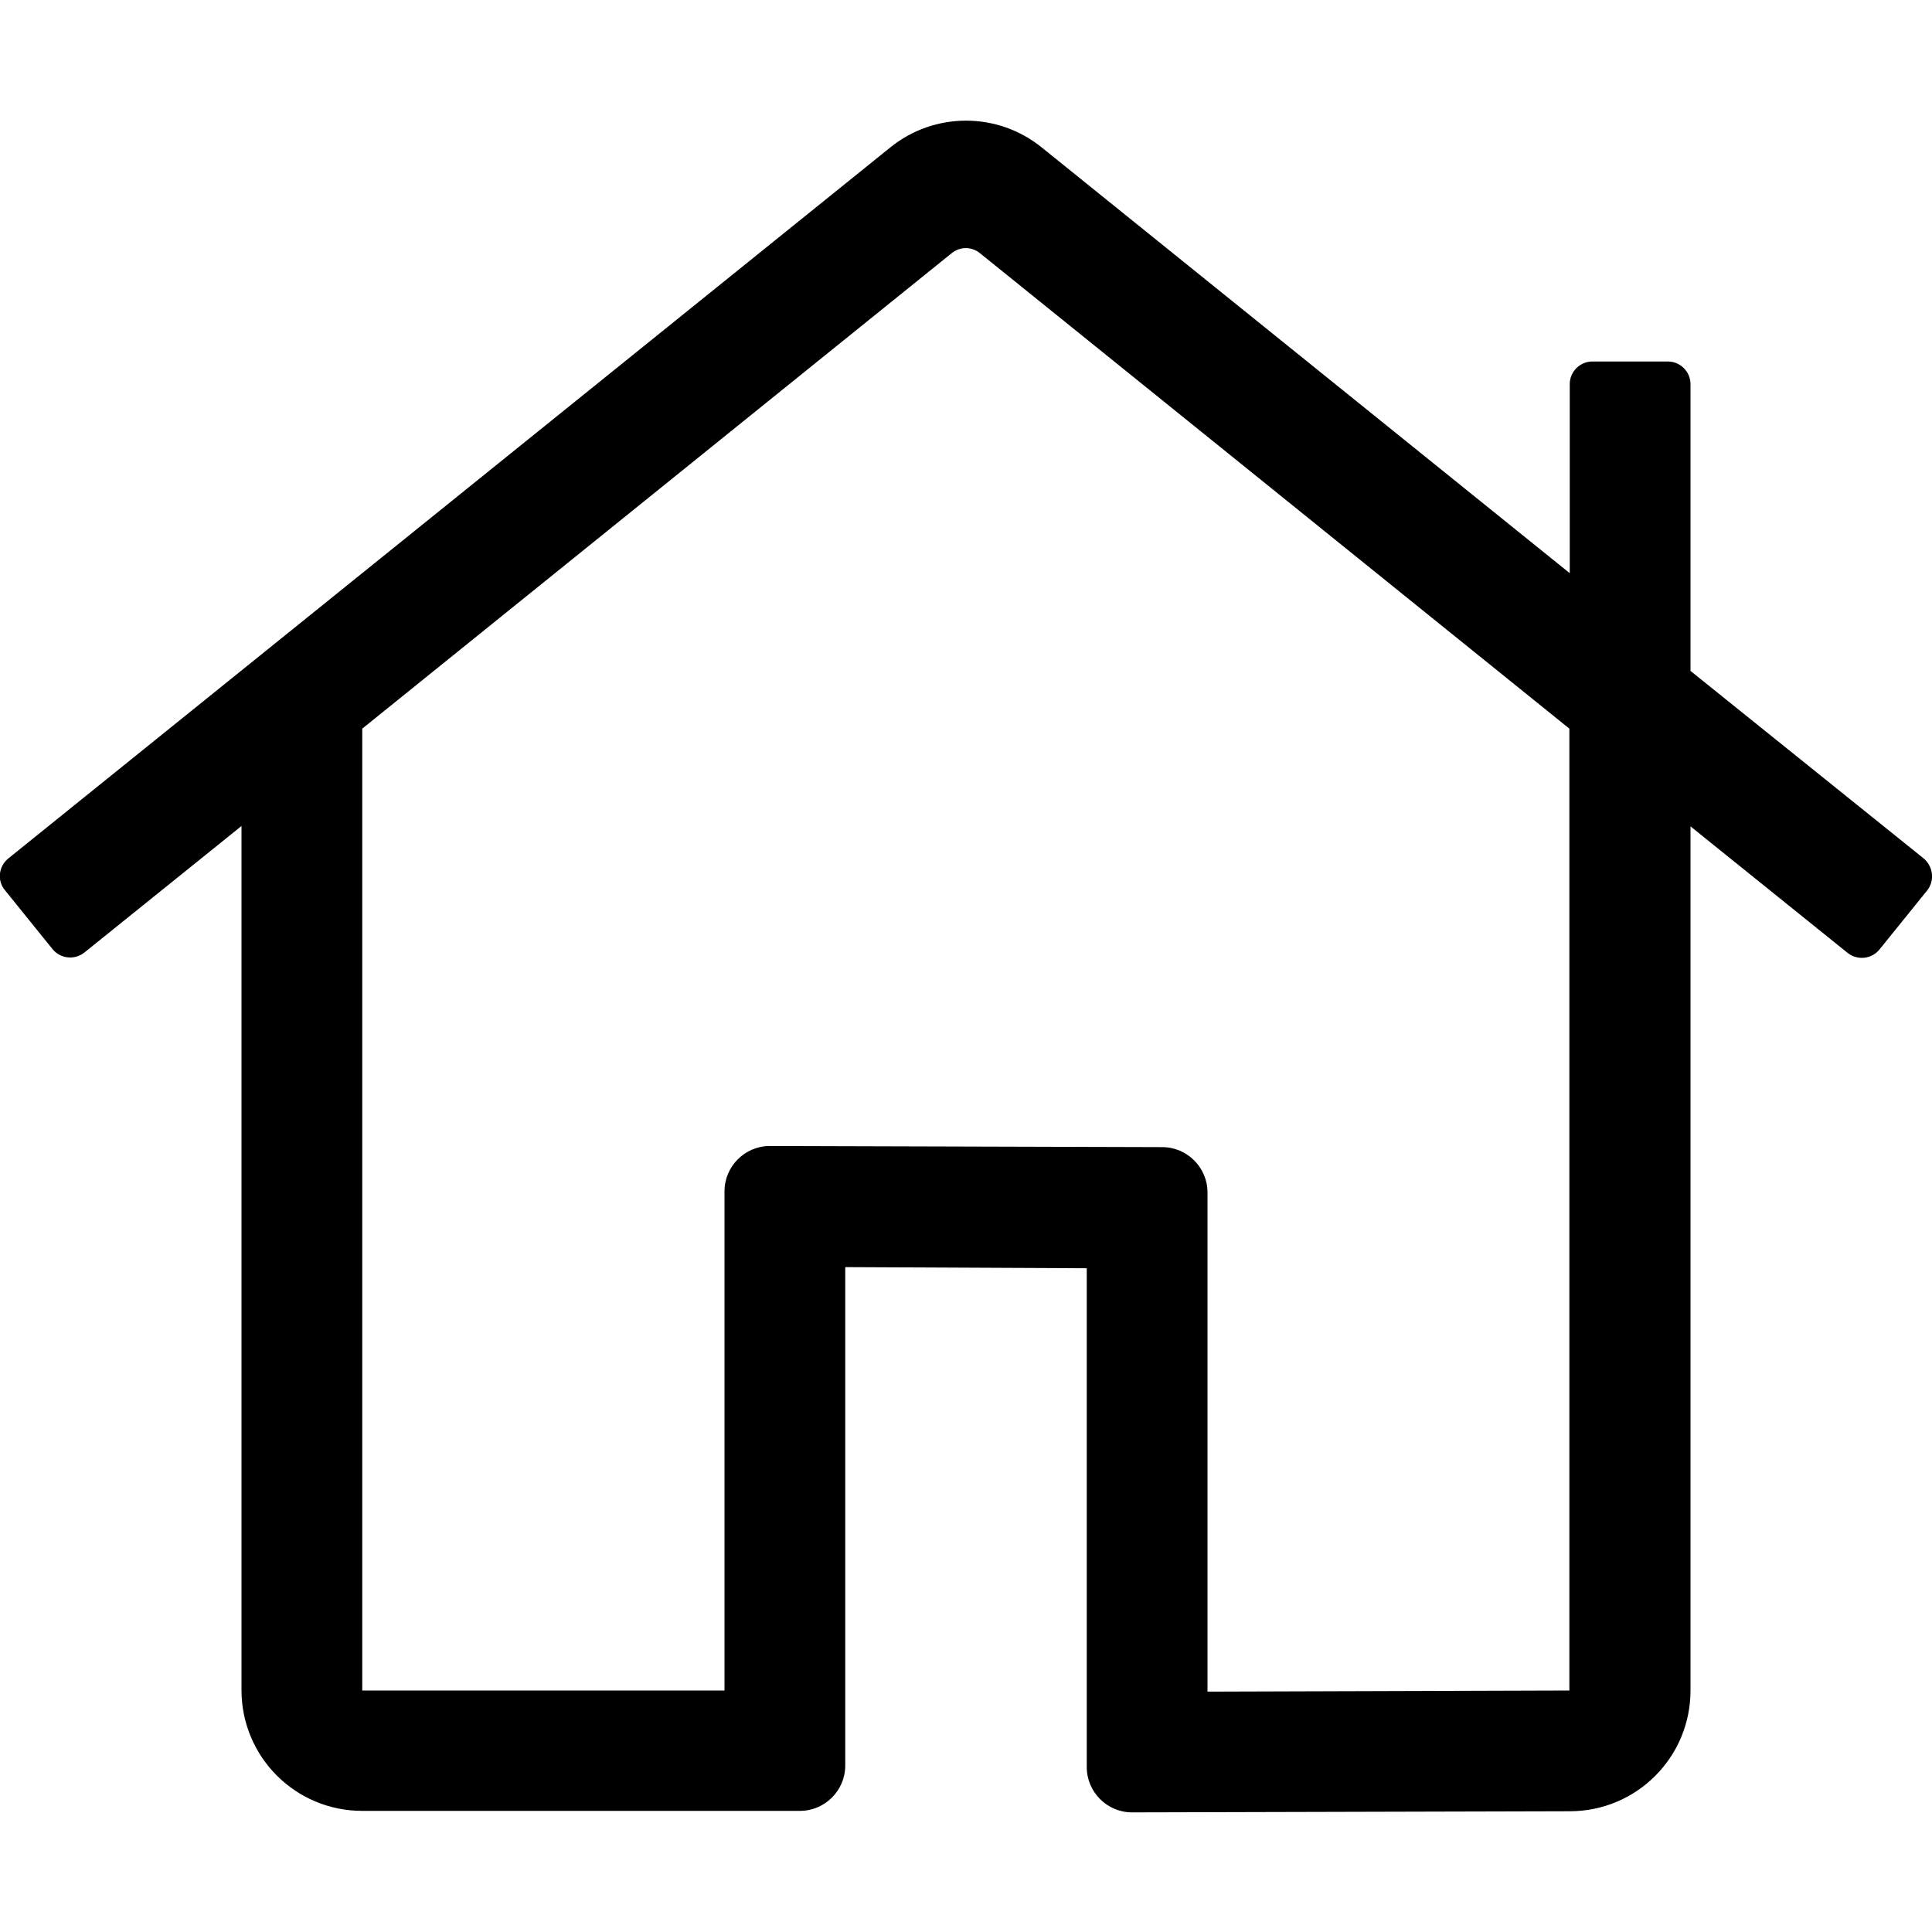
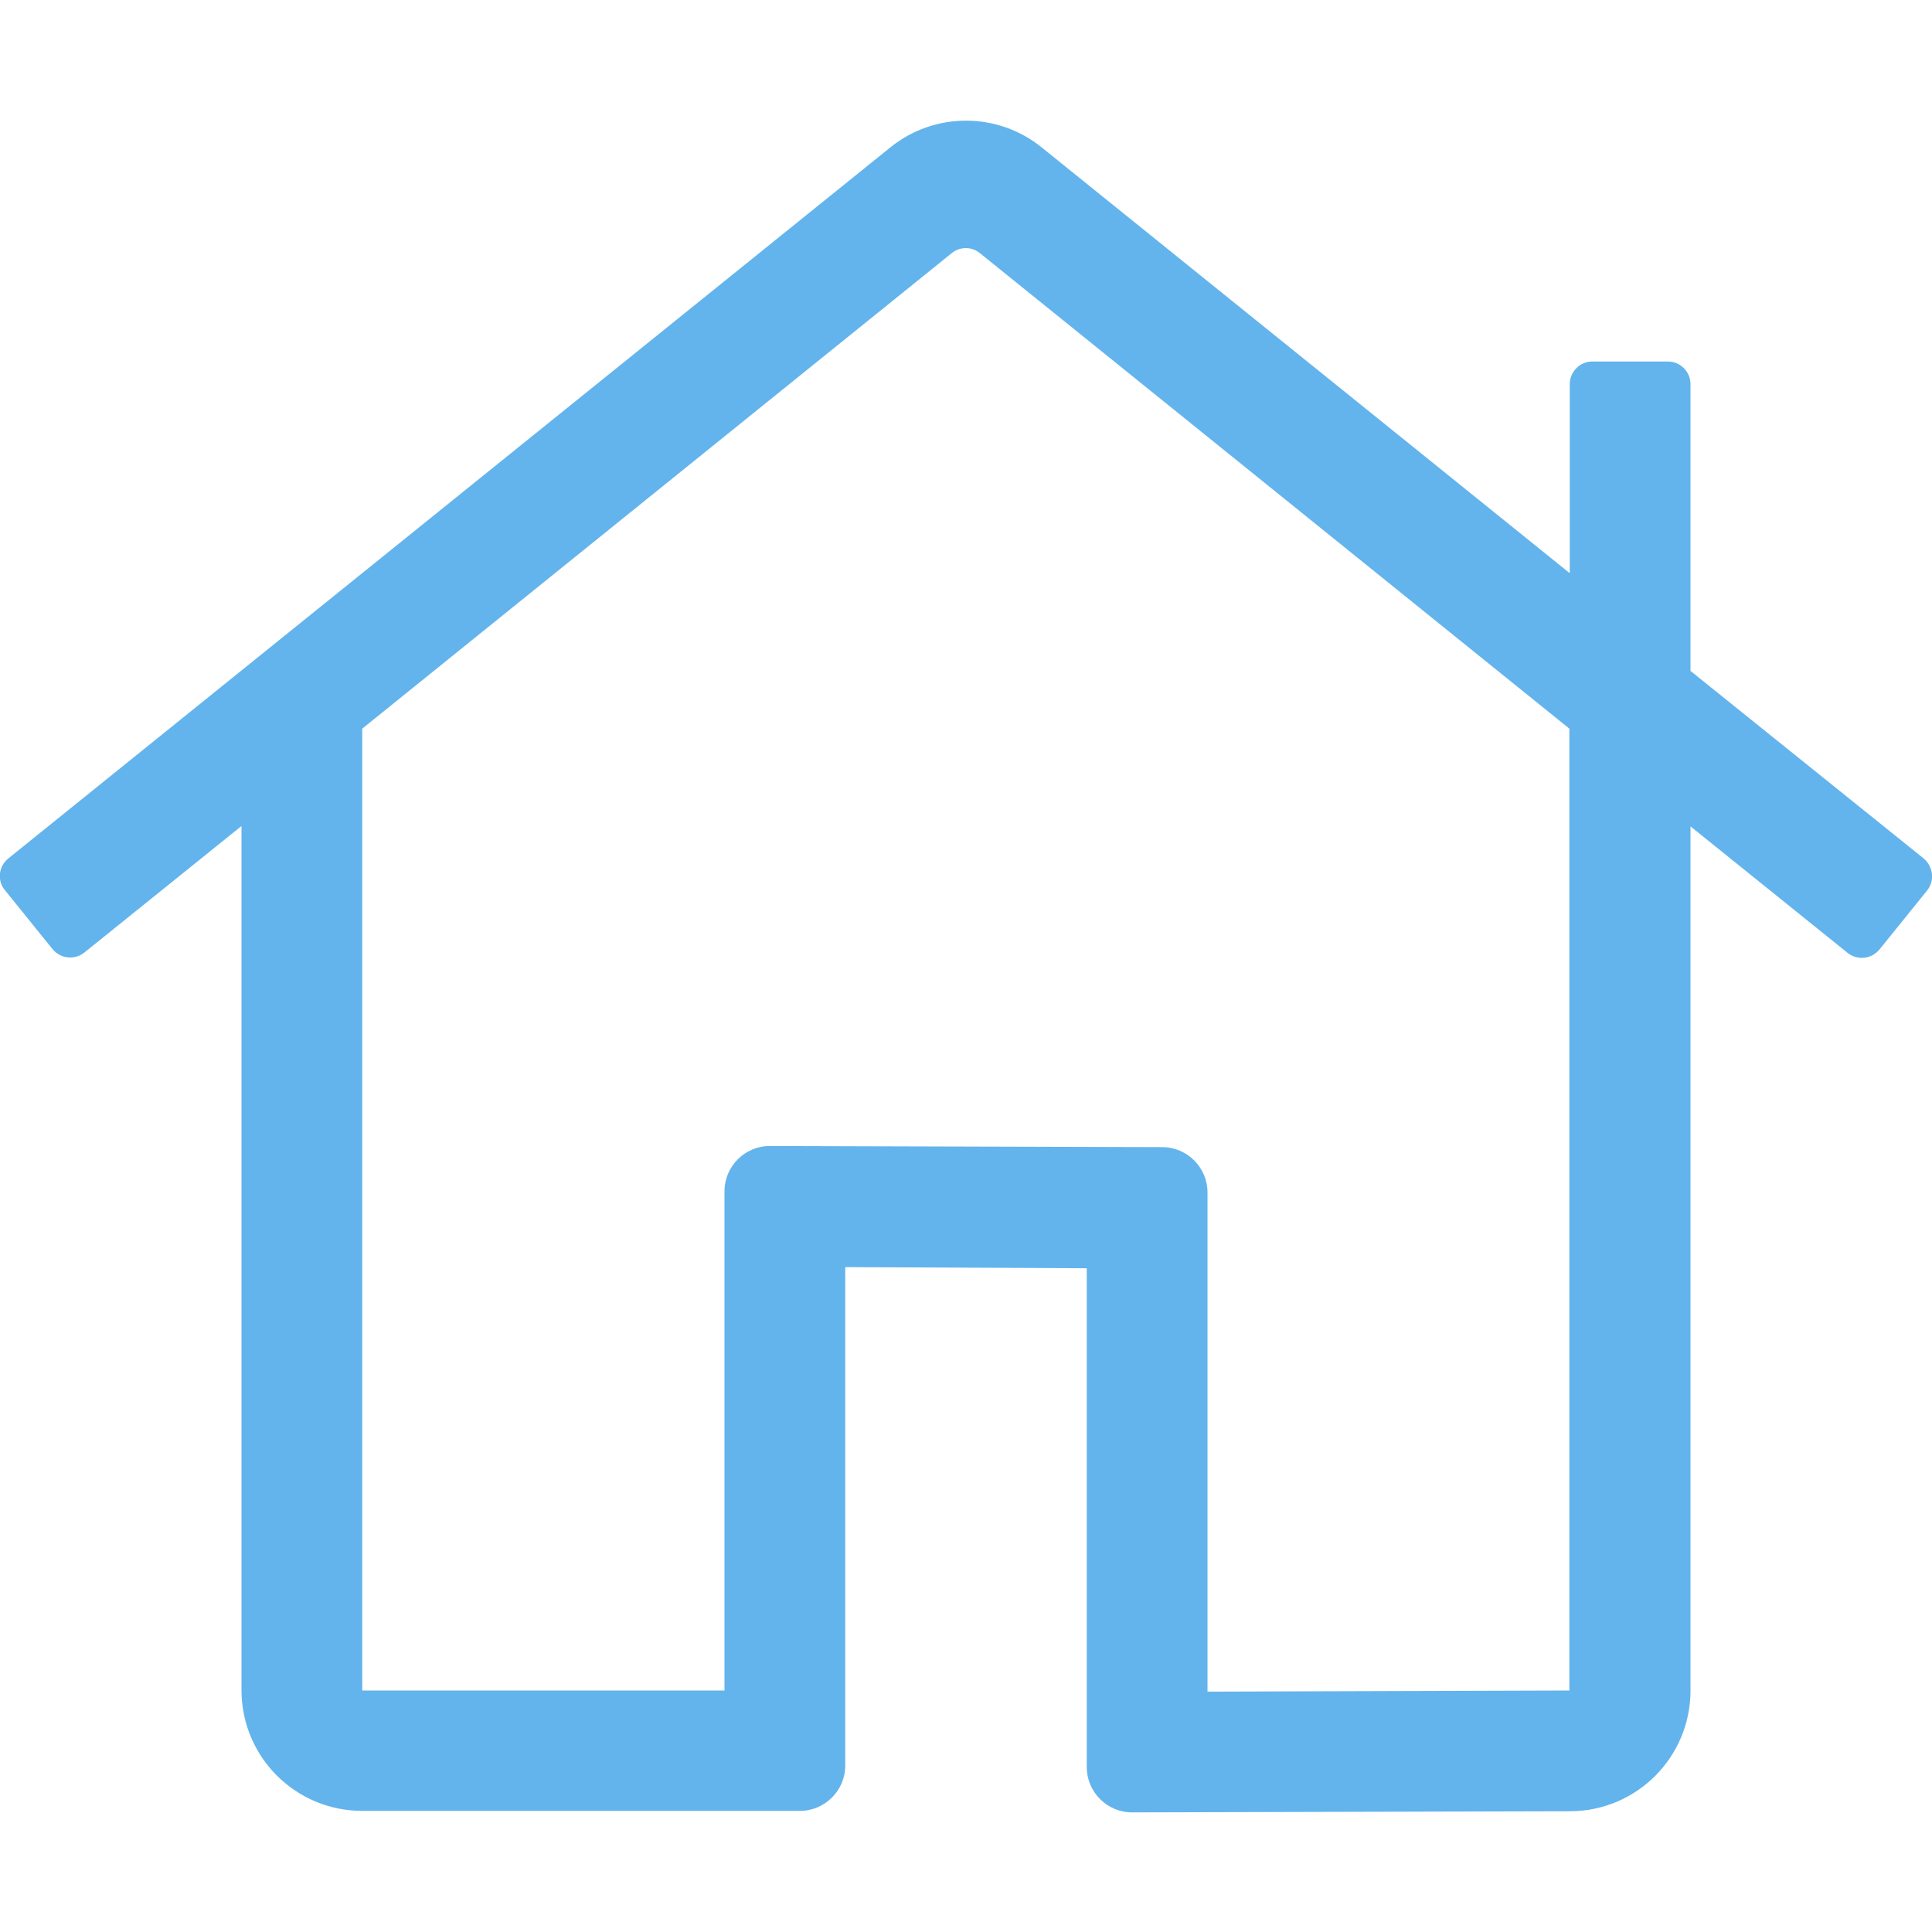
<svg xmlns="http://www.w3.org/2000/svg" viewBox="0 0 512 512">
-   <path d="M509.8 227.5L448 177.8v-76c0-3.3-2.7-6-6-6h-20c-3.3 0-6 2.7-6 6v50.1L276.1 39.1c-11.7-9.5-28.5-9.5-40.2 0L2.2 227.5c-2.6 2.1-3 5.9-.9 8.4l12.6 15.6c2.1 2.6 5.9 3 8.5.9L64 218.9v229c0 17.7 14.3 32 32 32h116c6.6 0 12-5.4 12-12V335.8l64 .3v132.2c0 6.6 5.4 12 12 12l116-.3c17.7 0 32-14.3 32-32V219l41.6 33.5c2.6 2.1 6.4 1.7 8.5-.9l12.6-15.6c2.1-2.6 1.6-6.4-.9-8.5zM416 448l-96 .3V316c0-6.6-5.4-12-12-12l-104-.3c-6.6 0-12 5.4-12 12V448H96V193.1l156.2-126c2.2-1.8 5.3-1.8 7.5 0l156.2 126V448z" />
+   <path fill="#63B4EC" d="M509.8 227.5L448 177.8v-76c0-3.3-2.7-6-6-6h-20c-3.3 0-6 2.7-6 6v50.1L276.1 39.1c-11.7-9.5-28.5-9.5-40.2 0L2.2 227.5c-2.6 2.1-3 5.9-.9 8.4l12.6 15.6c2.1 2.6 5.9 3 8.5.9L64 218.9v229c0 17.7 14.3 32 32 32h116c6.6 0 12-5.4 12-12V335.8l64 .3v132.2c0 6.6 5.4 12 12 12l116-.3c17.7 0 32-14.3 32-32V219l41.6 33.5c2.6 2.1 6.4 1.7 8.5-.9l12.6-15.6c2.1-2.6 1.6-6.4-.9-8.5zM416 448l-96 .3V316c0-6.6-5.4-12-12-12l-104-.3c-6.6 0-12 5.4-12 12V448H96V193.1l156.2-126c2.2-1.8 5.3-1.8 7.5 0l156.2 126V448z" />
</svg>
